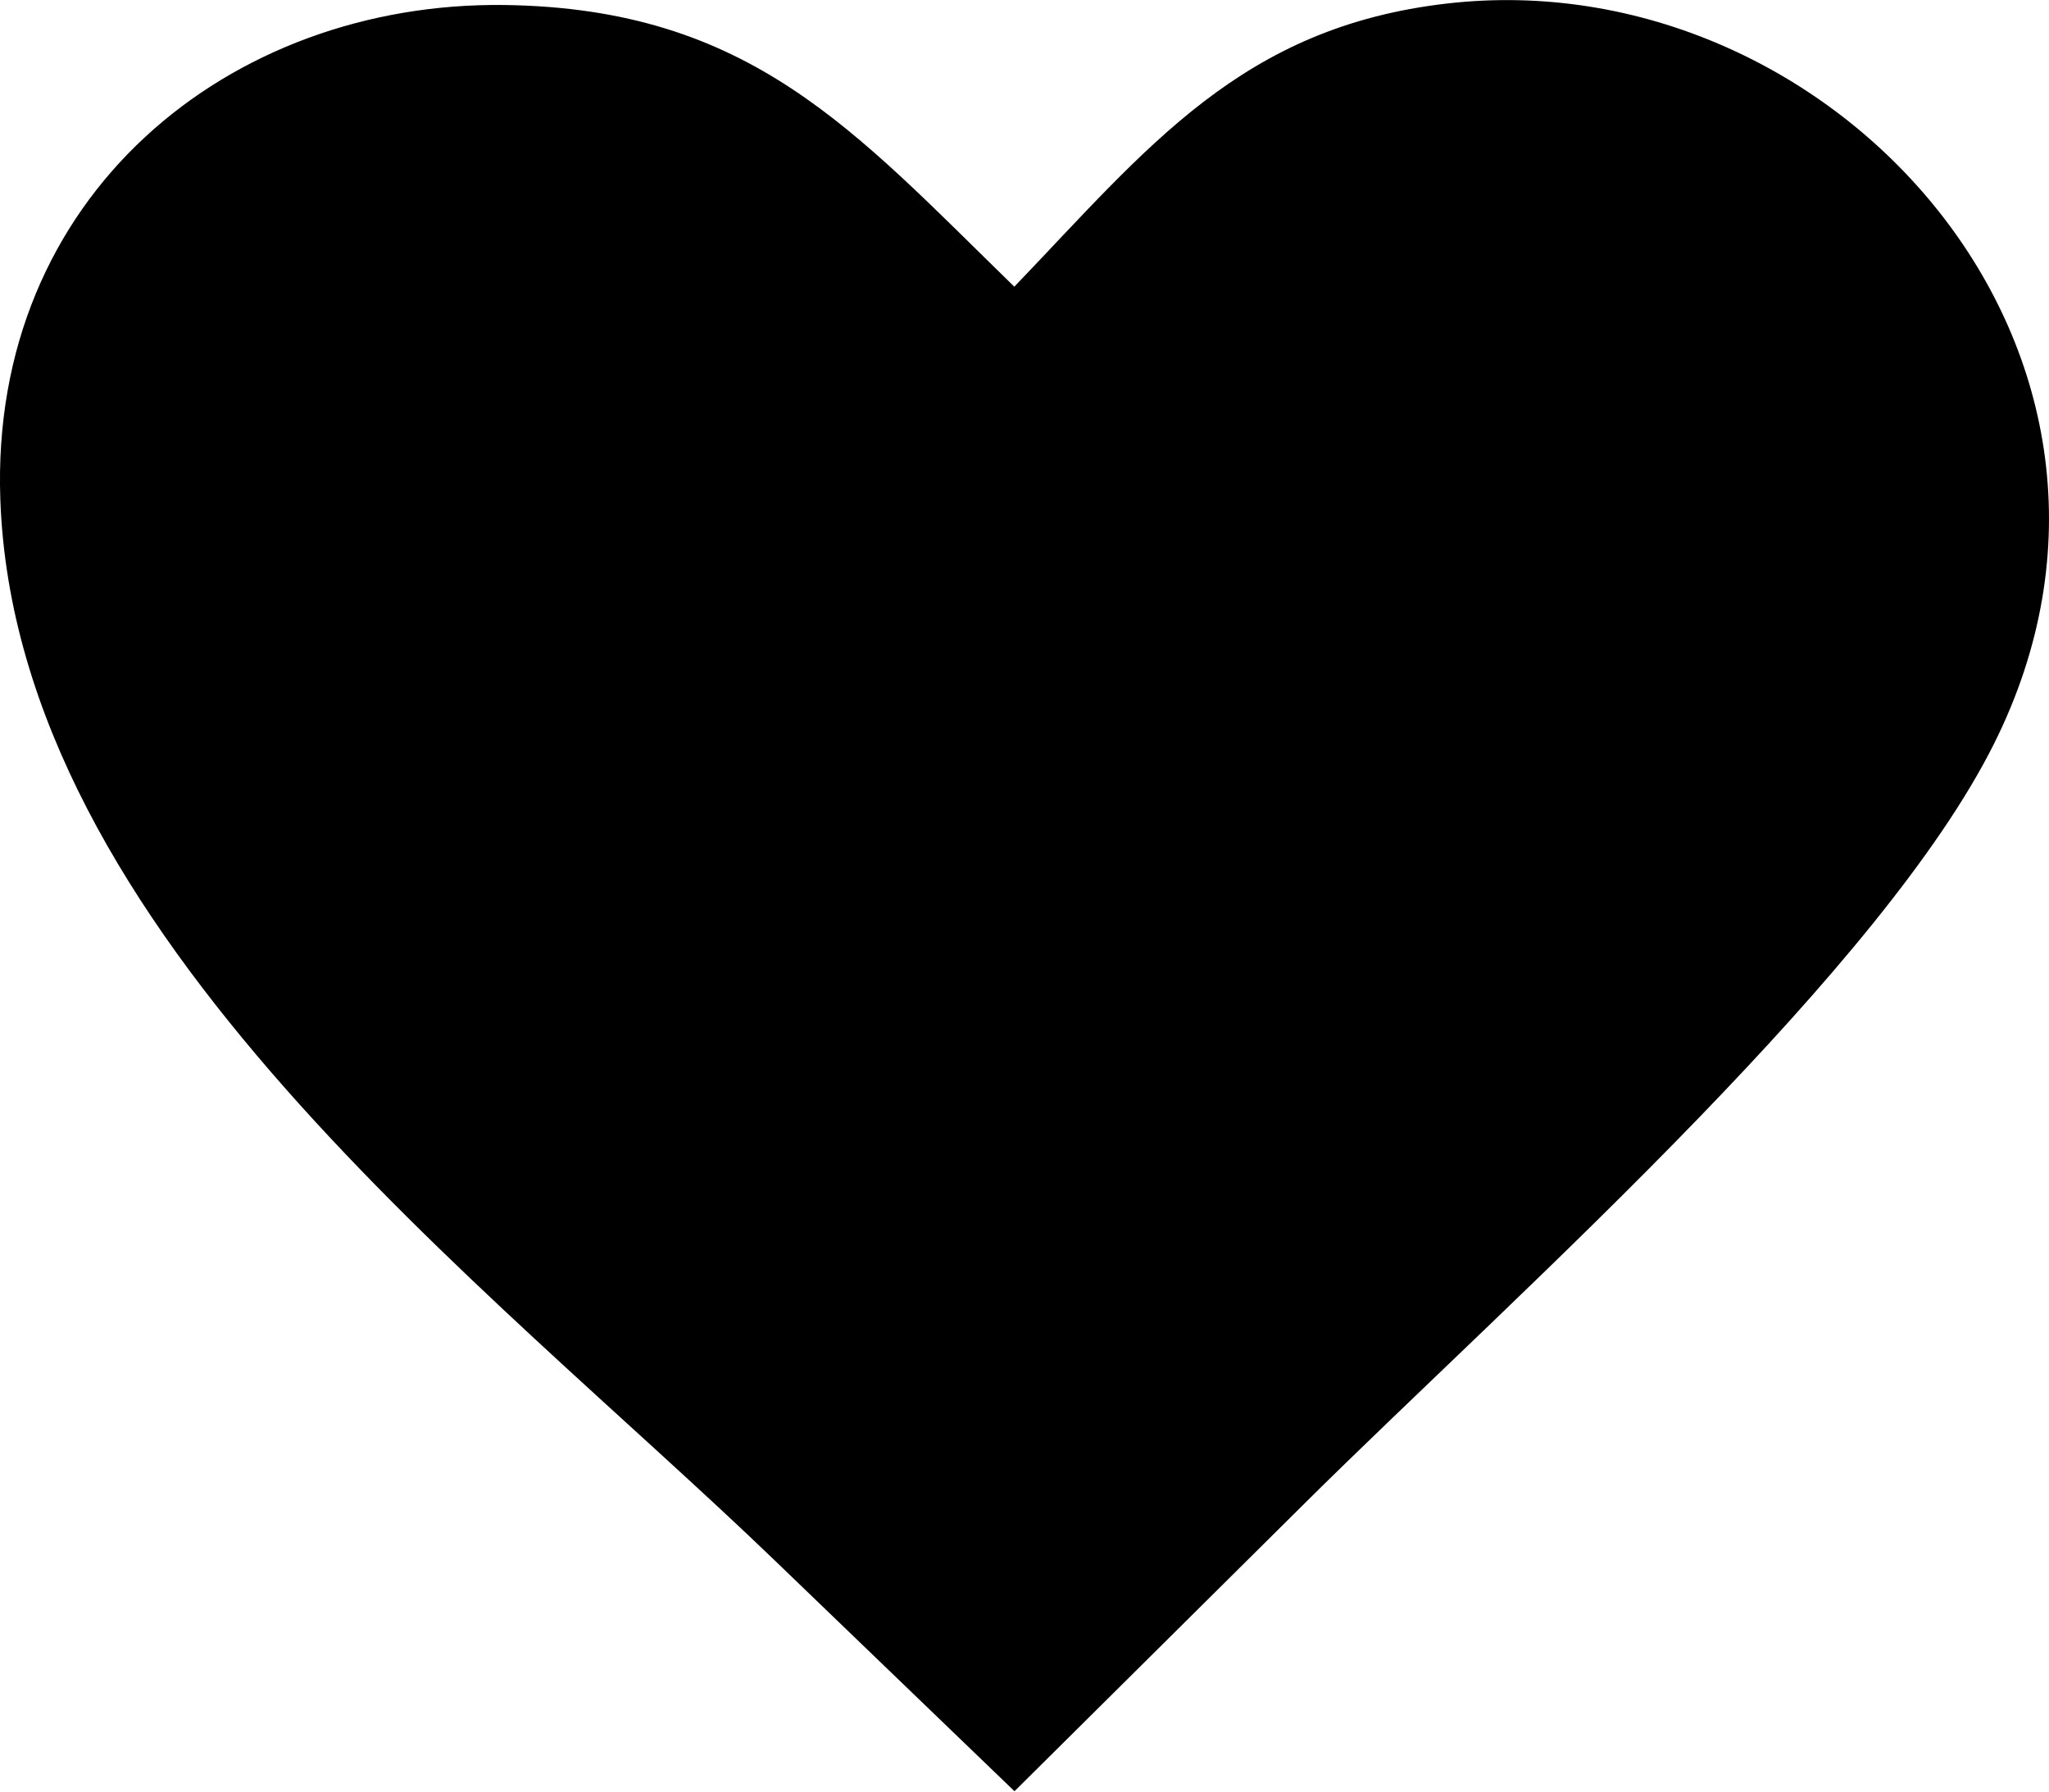
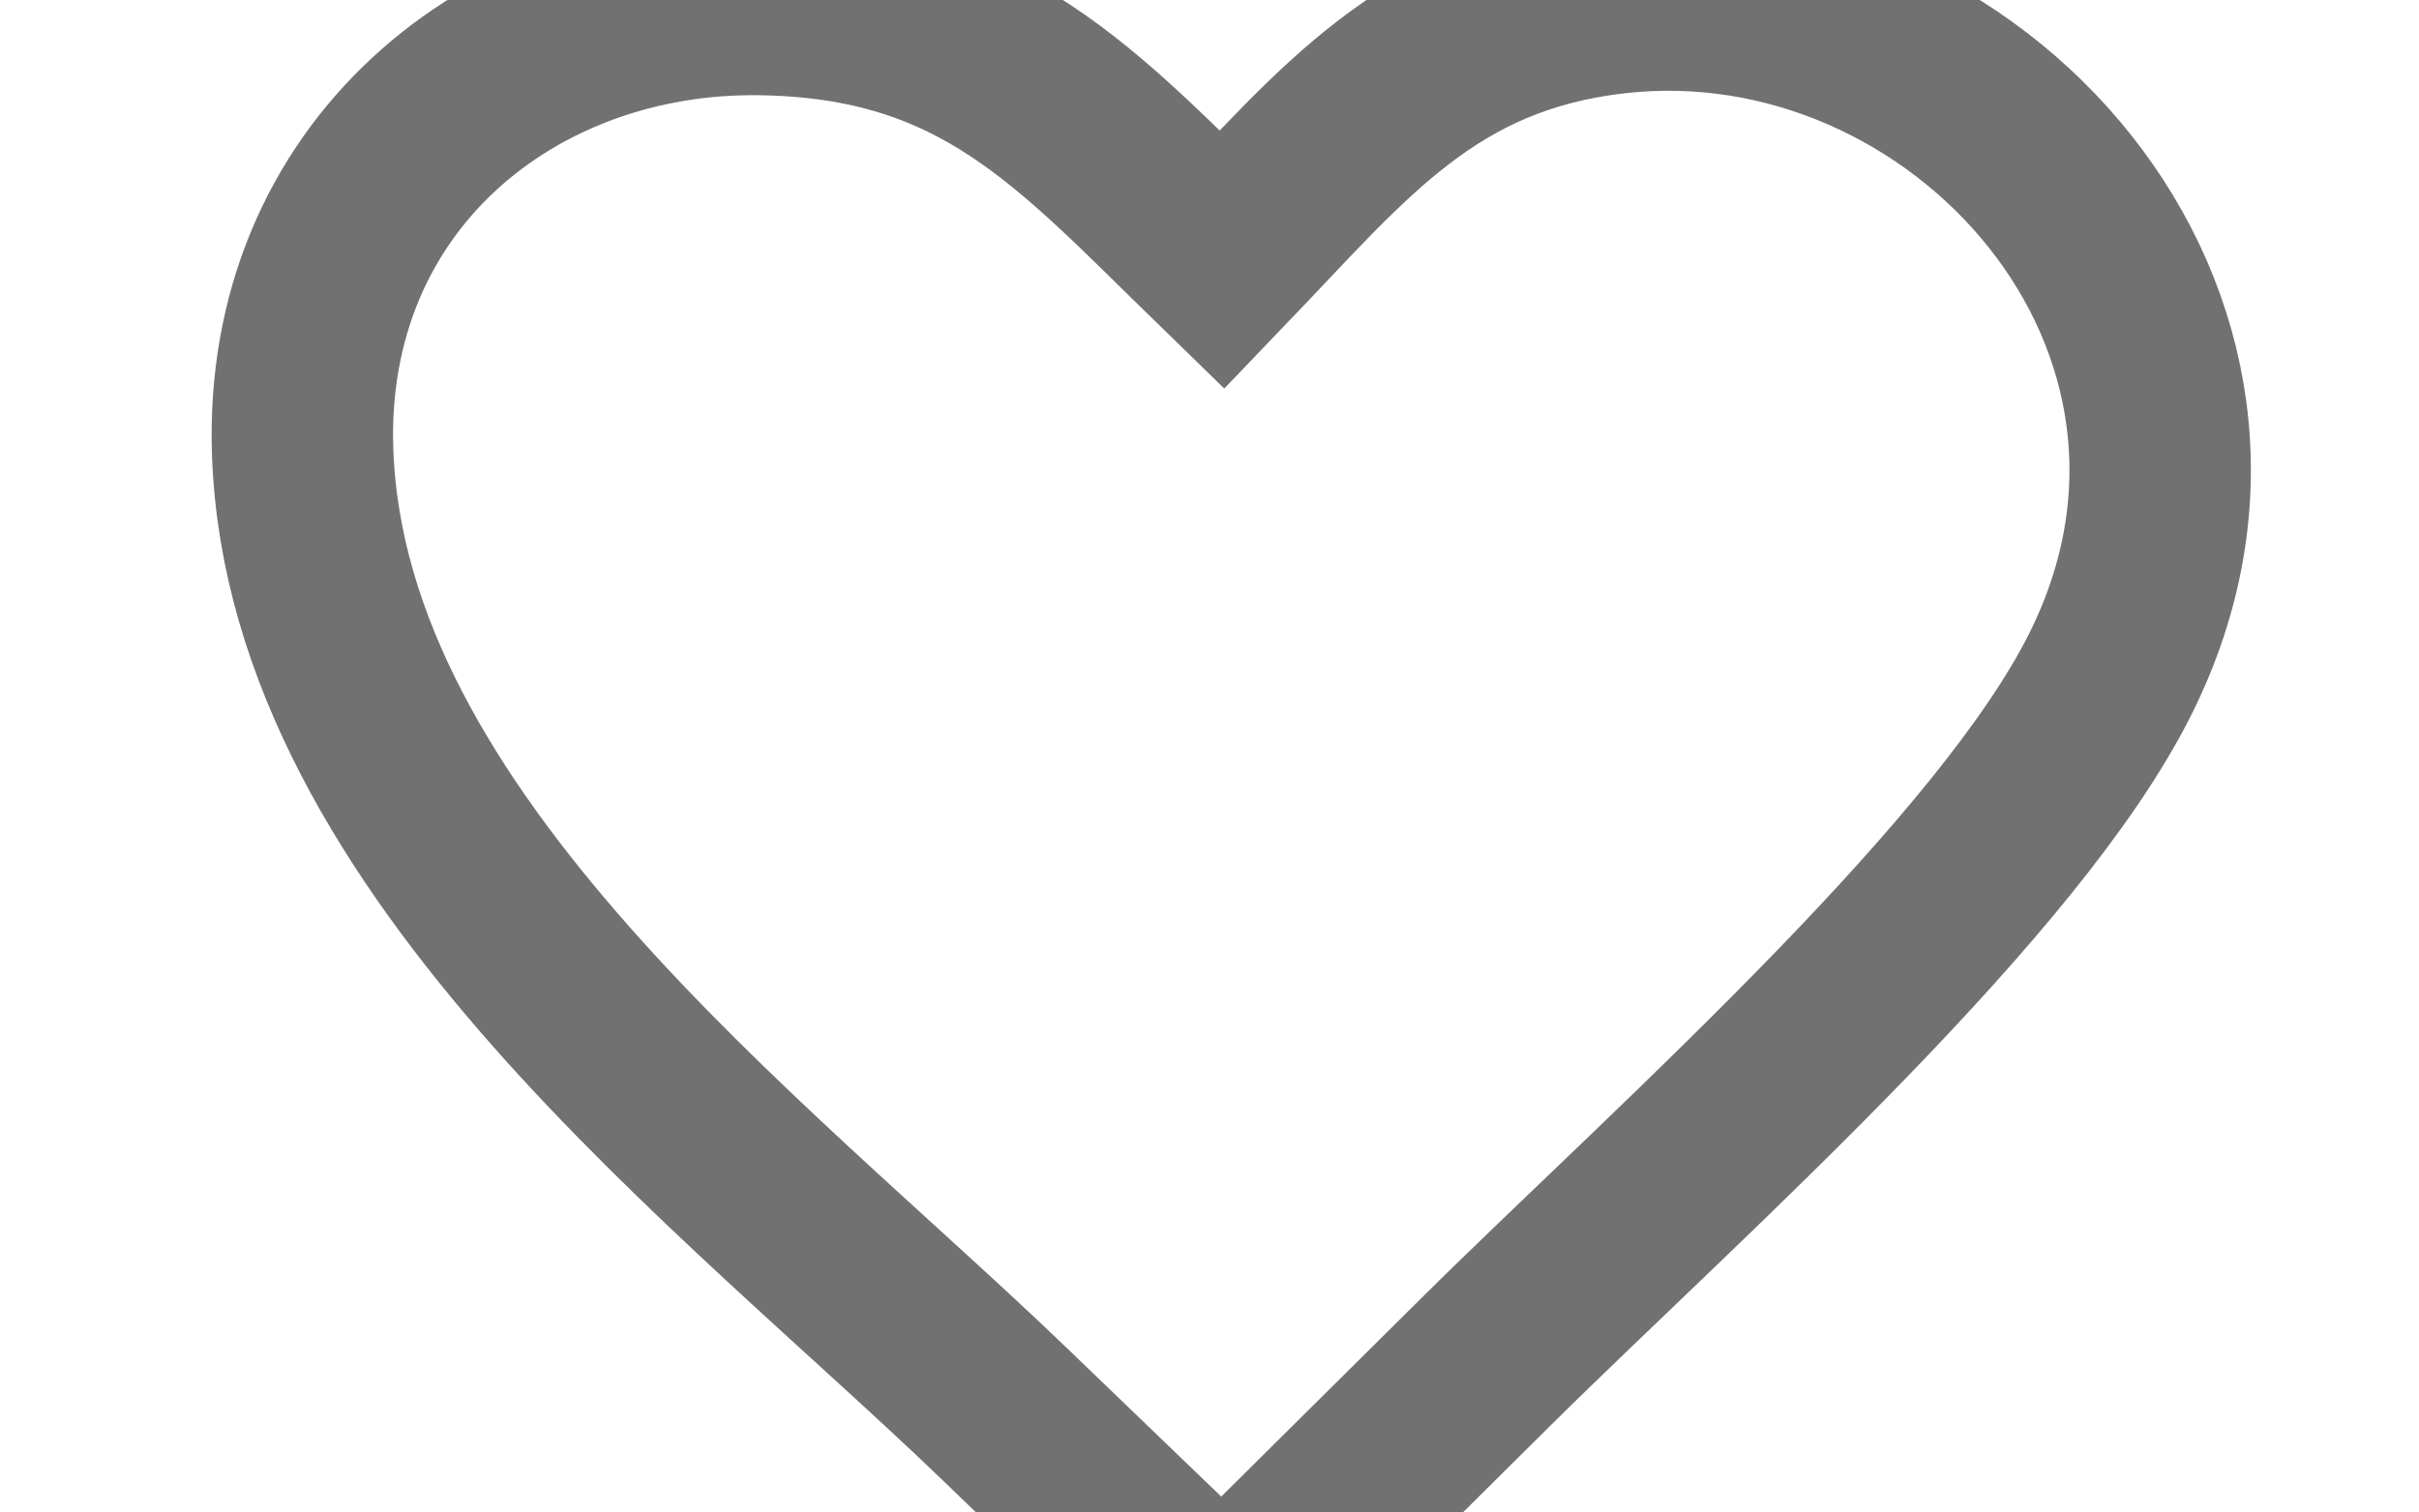
- <svg xmlns="http://www.w3.org/2000/svg" version="1.1" id="Layer_1" x="0px" y="0px" viewBox="0 0 122.88 107.41" style="enable-background:new 0 0 122.88 107.41" xml:space="preserve">
+ <svg xmlns="http://www.w3.org/2000/svg" version="1.1" id="Layer_1" x="0px" y="0px" viewBox="-20 0 160 100" style="enable-background:new -20 0 160 100">
  <style type="text/css">.st0{fill-rule:evenodd;clip-rule:evenodd;}</style>
  <g>
-     <path class="st0" d="M60.83,17.19C68.84,8.84,74.45,1.62,86.79,0.21c23.17-2.66,44.48,21.06,32.78,44.41 c-3.33,6.65-10.11,14.56-17.61,22.32c-8.23,8.52-17.34,16.87-23.72,23.2l-17.4,17.26L46.46,93.56C29.16,76.9,0.95,55.93,0.02,29.95 C-0.63,11.75,13.73,0.09,30.25,0.3C45.01,0.5,51.22,7.84,60.83,17.19L60.83,17.19L60.83,17.19z" />
+     <path class="st0" fill="none" stroke="#717171" stroke-width="12" d="M60.83,17.19C68.84,8.84,74.45,1.62,86.79,0.21c23.17-2.66,44.48,21.06,32.78,44.41 c-3.33,6.65-10.11,14.56-17.61,22.32c-8.23,8.52-17.34,16.87-23.72,23.2l-17.4,17.26L46.46,93.56C29.16,76.9,0.95,55.93,0.02,29.95 C-0.63,11.75,13.73,0.09,30.25,0.3C45.01,0.5,51.22,7.84,60.83,17.19L60.83,17.19L60.83,17.19z" />
  </g>
</svg>
